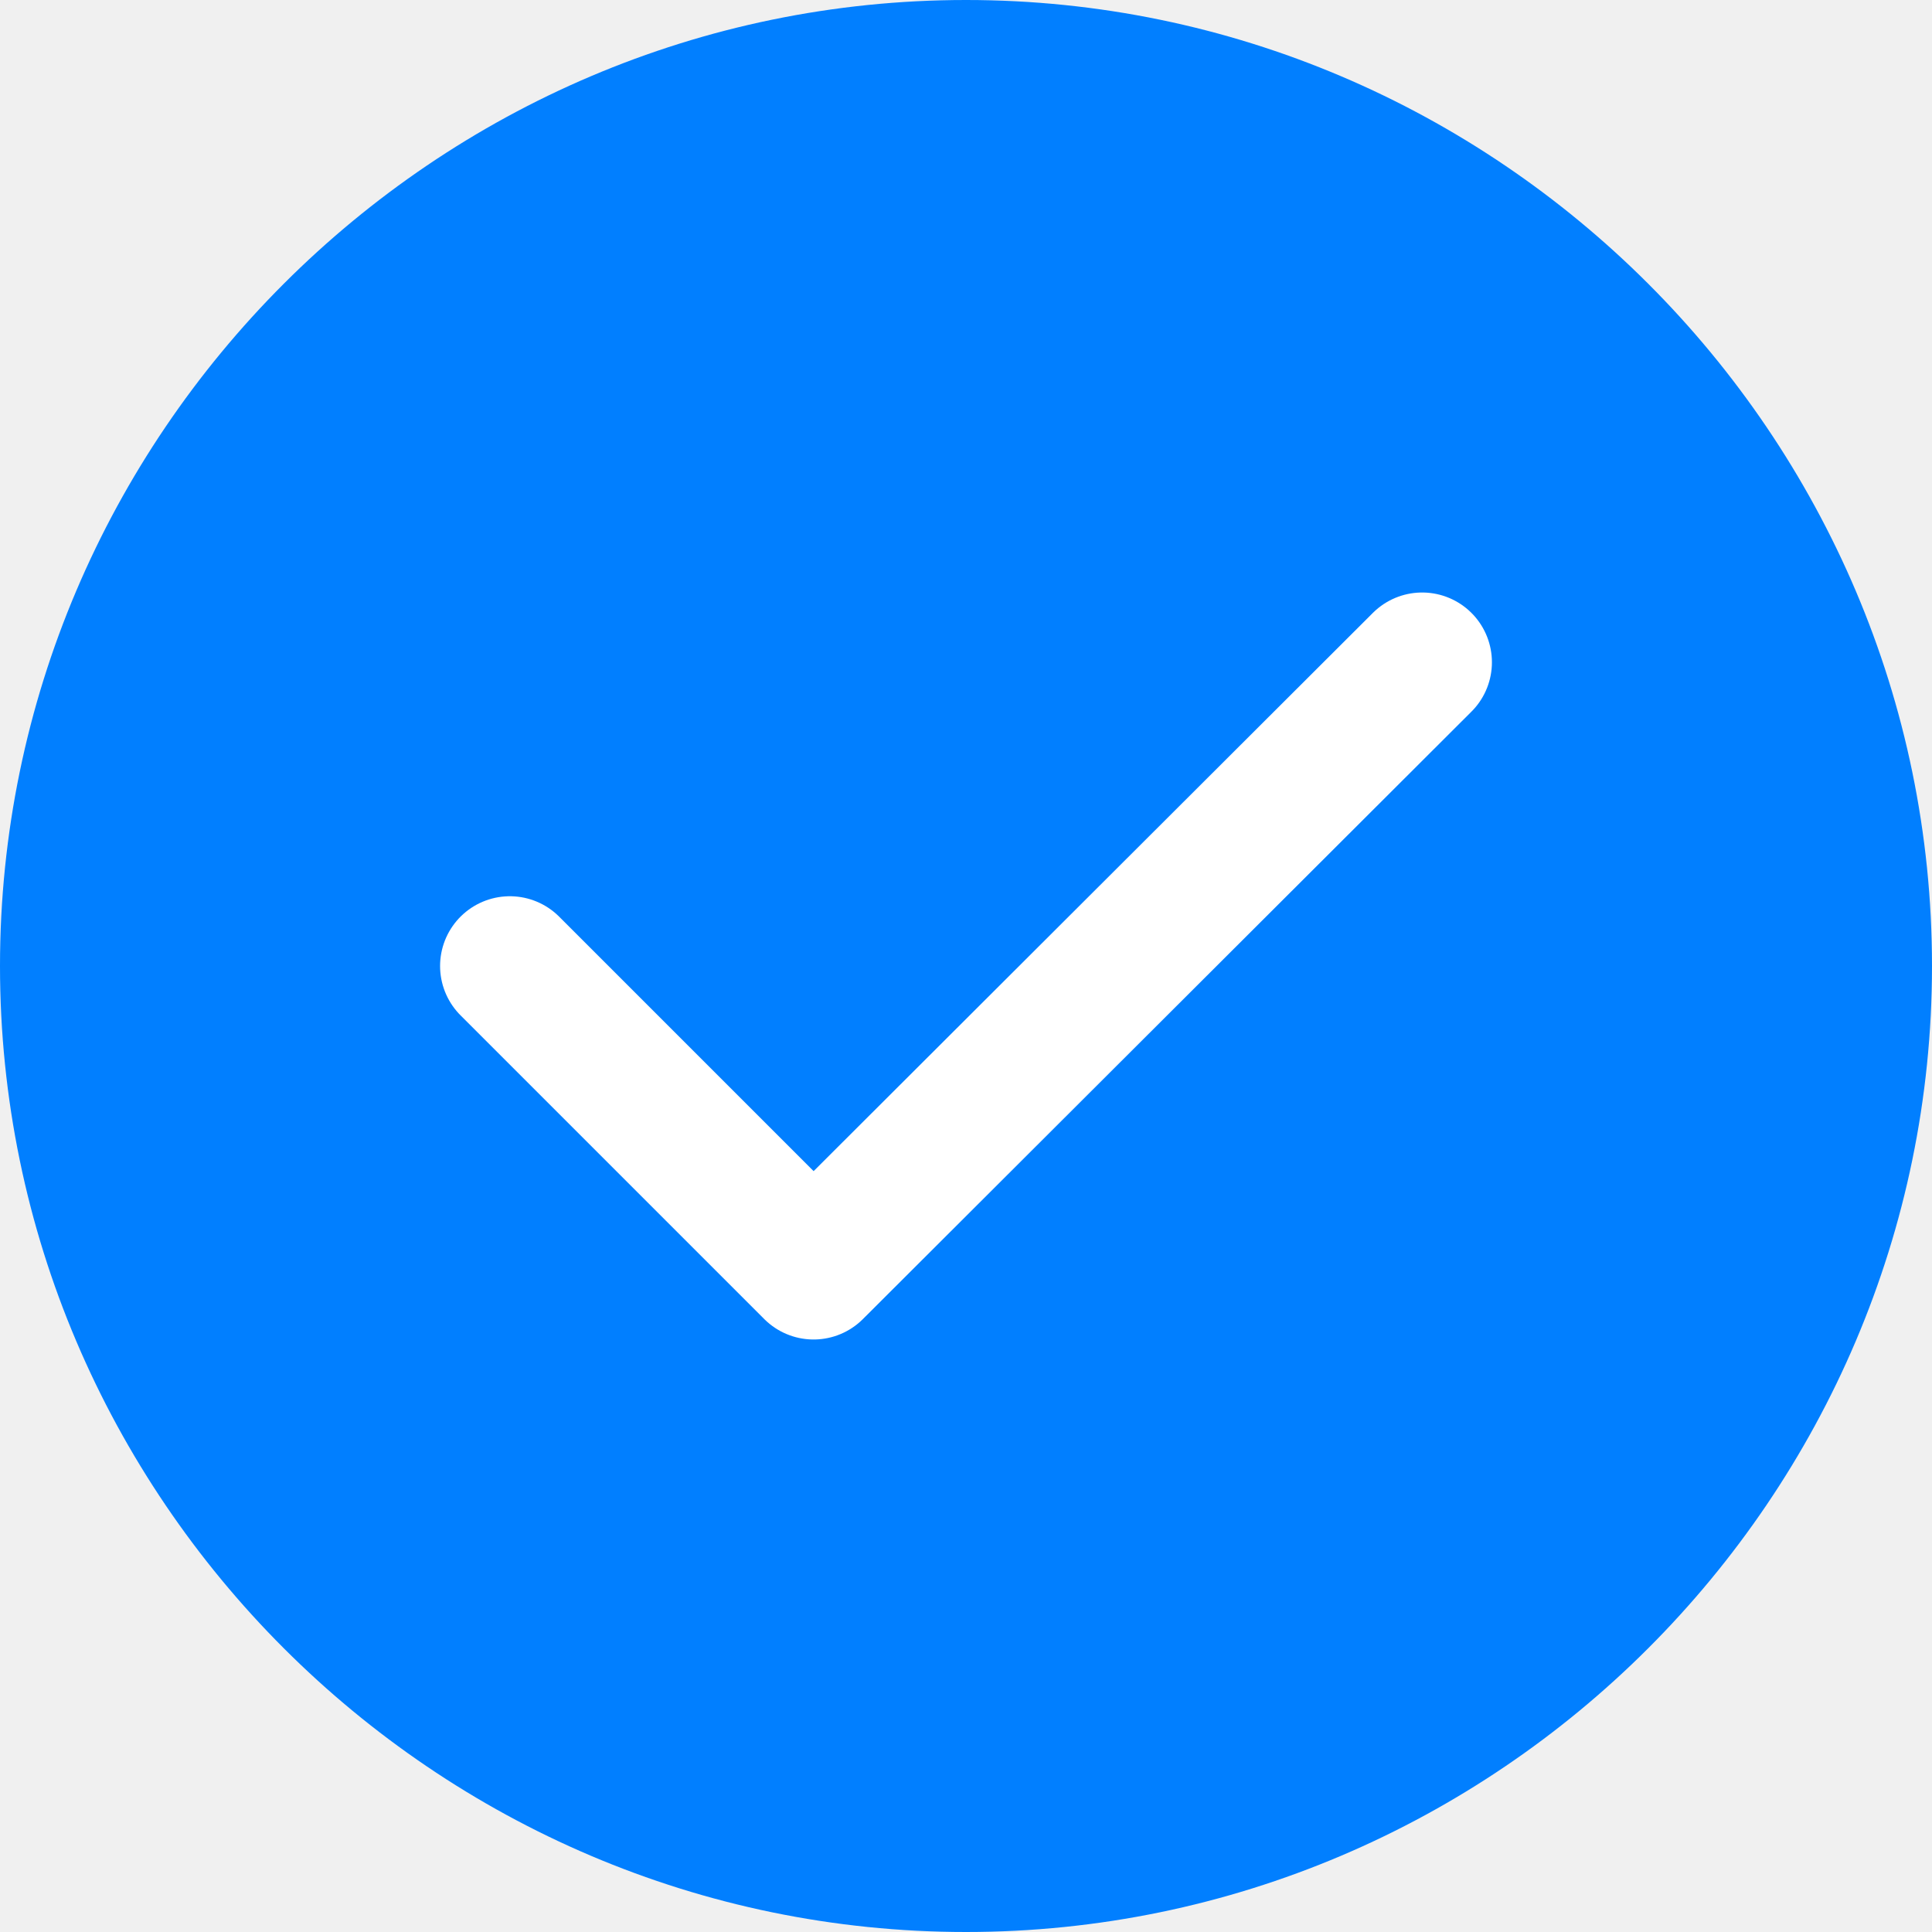
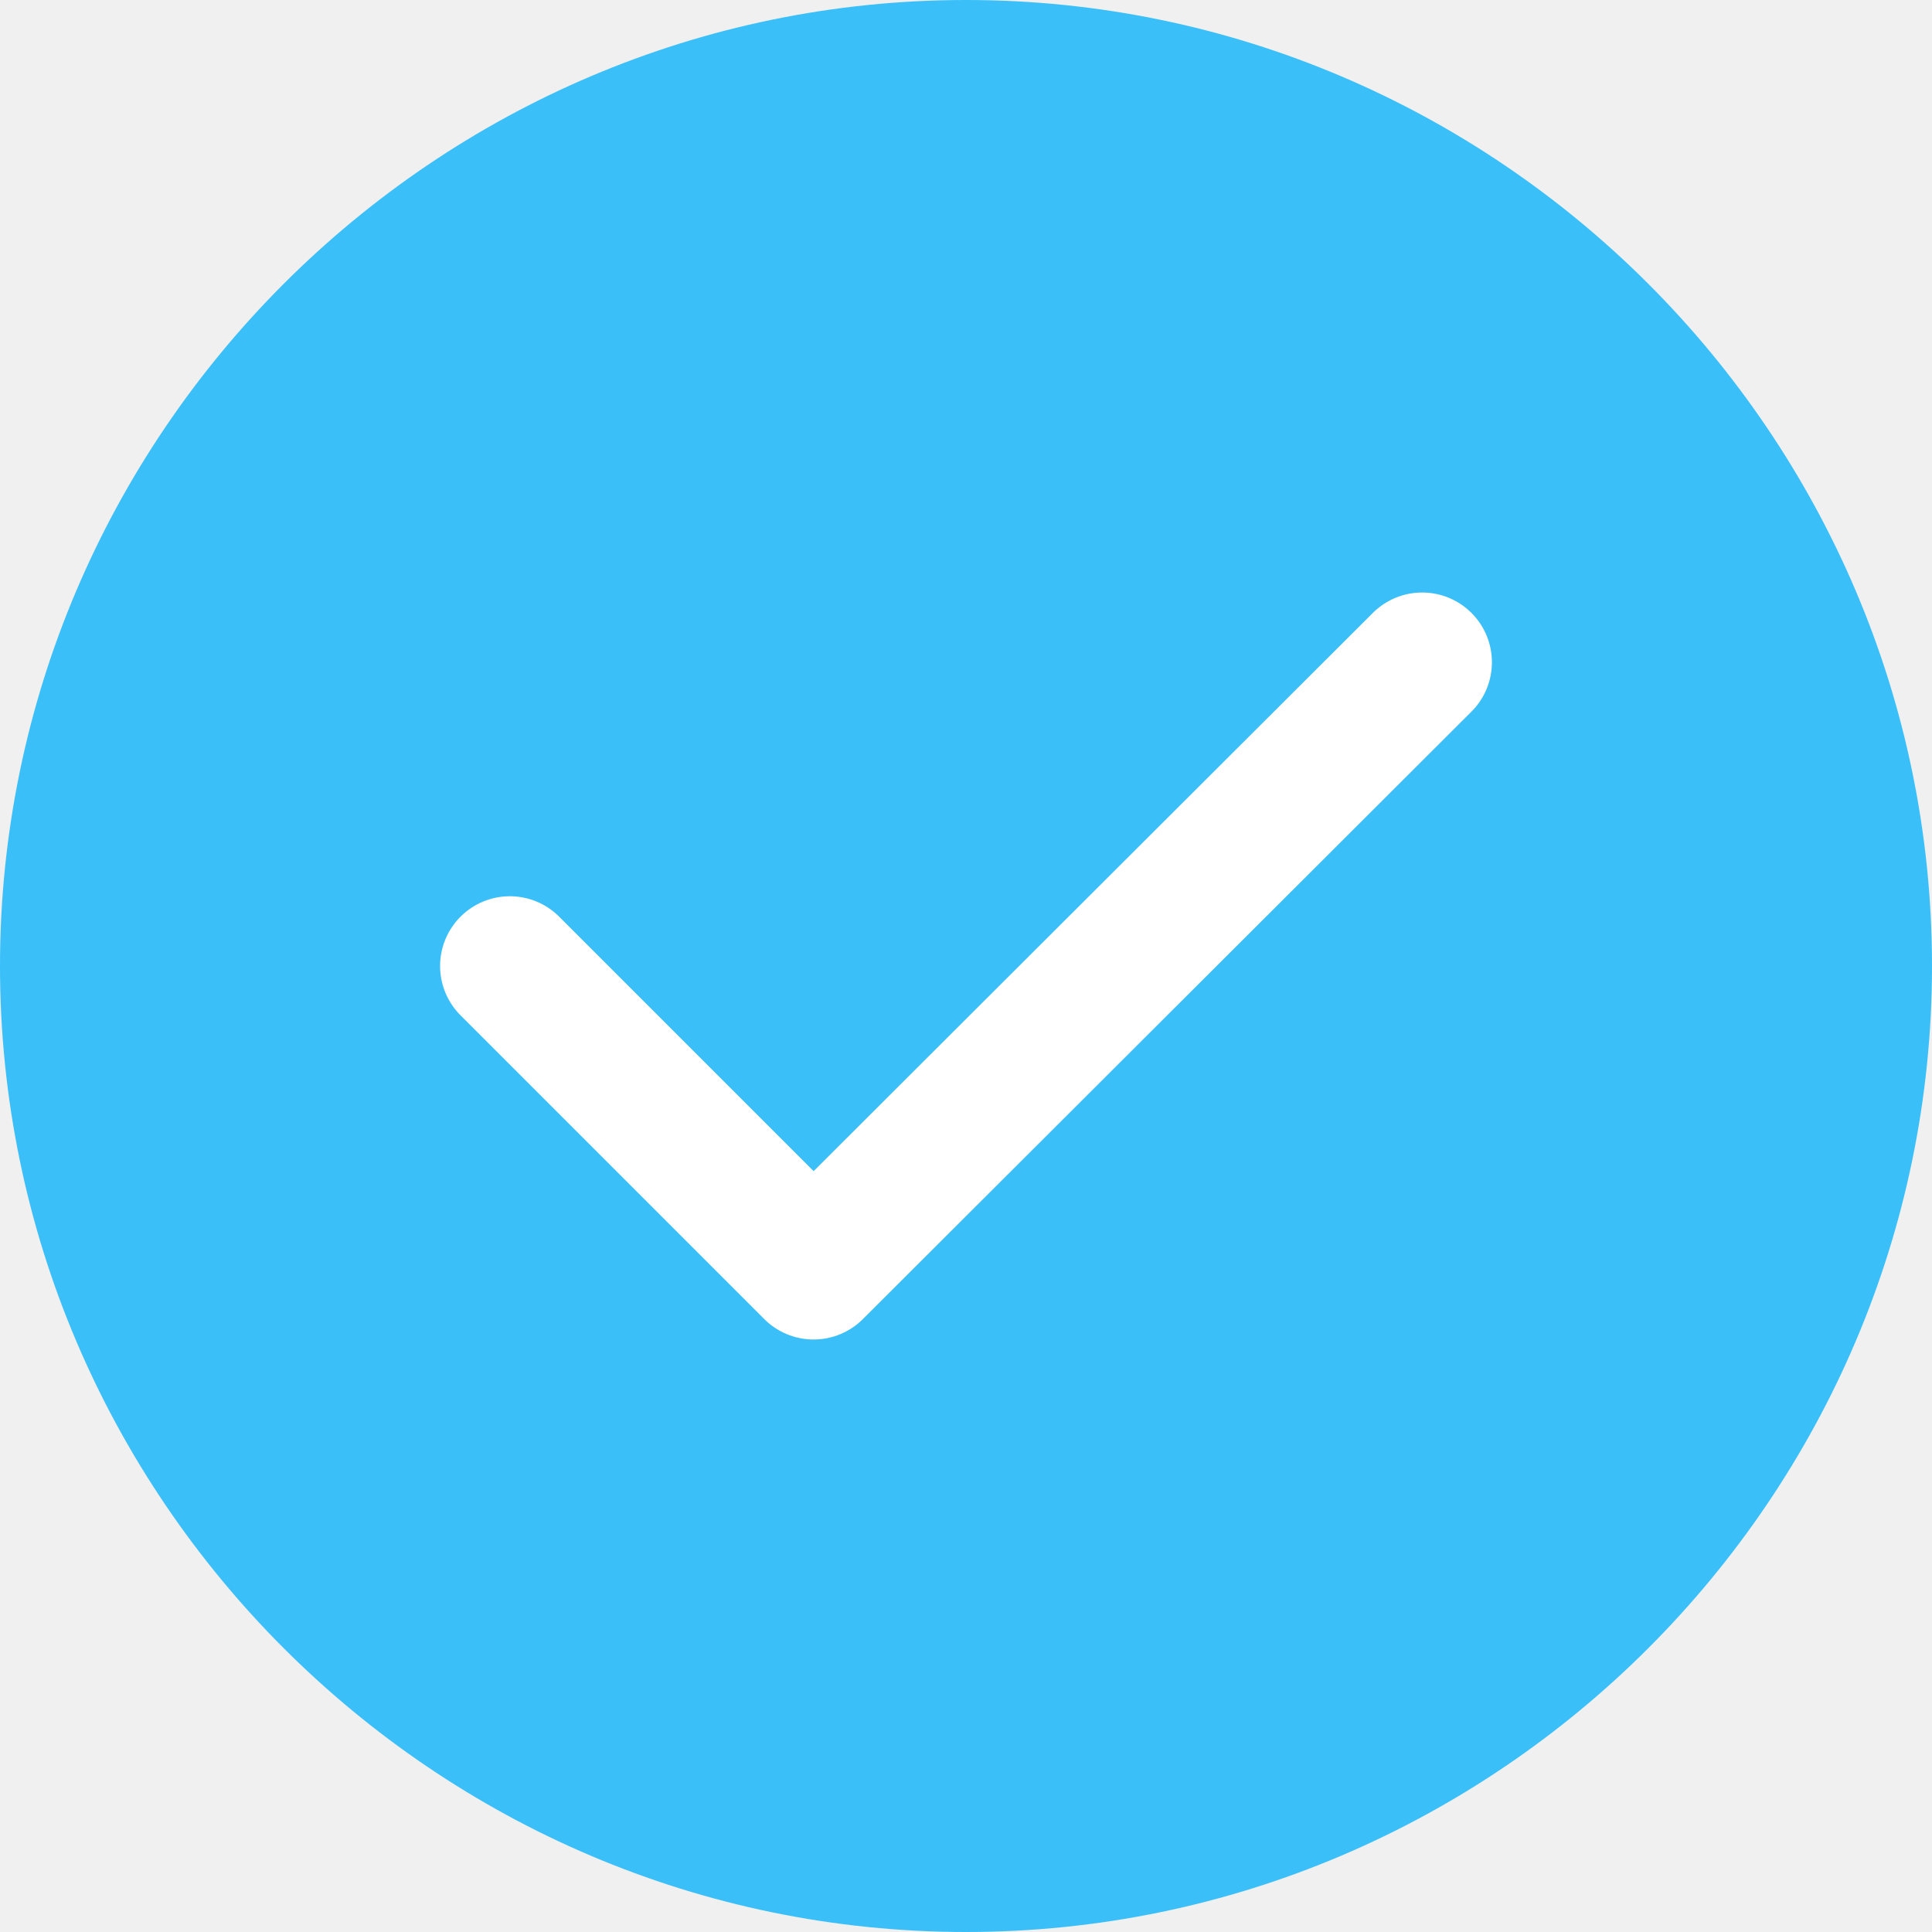
<svg xmlns="http://www.w3.org/2000/svg" width="28" height="28" viewBox="0 0 28 28" fill="none">
-   <path d="M14 28C21.7 28 28 21.7 28 14C28 6.3 21.7 0 14 0C6.3 0 0 6.3 0 14C0 21.7 6.3 28 14 28Z" fill="#017FFF" />
+   <path d="M14 28C21.7 28 28 21.7 28 14C28 6.3 21.7 0 14 0C6.3 0 0 6.3 0 14C0 21.7 6.3 28 14 28Z" fill="#3ABFF8" />
  <path d="M7.389 14L11.791 18.402L20.611 9.598" stroke="white" stroke-width="2.022" stroke-linecap="round" stroke-linejoin="round" />
</svg>
